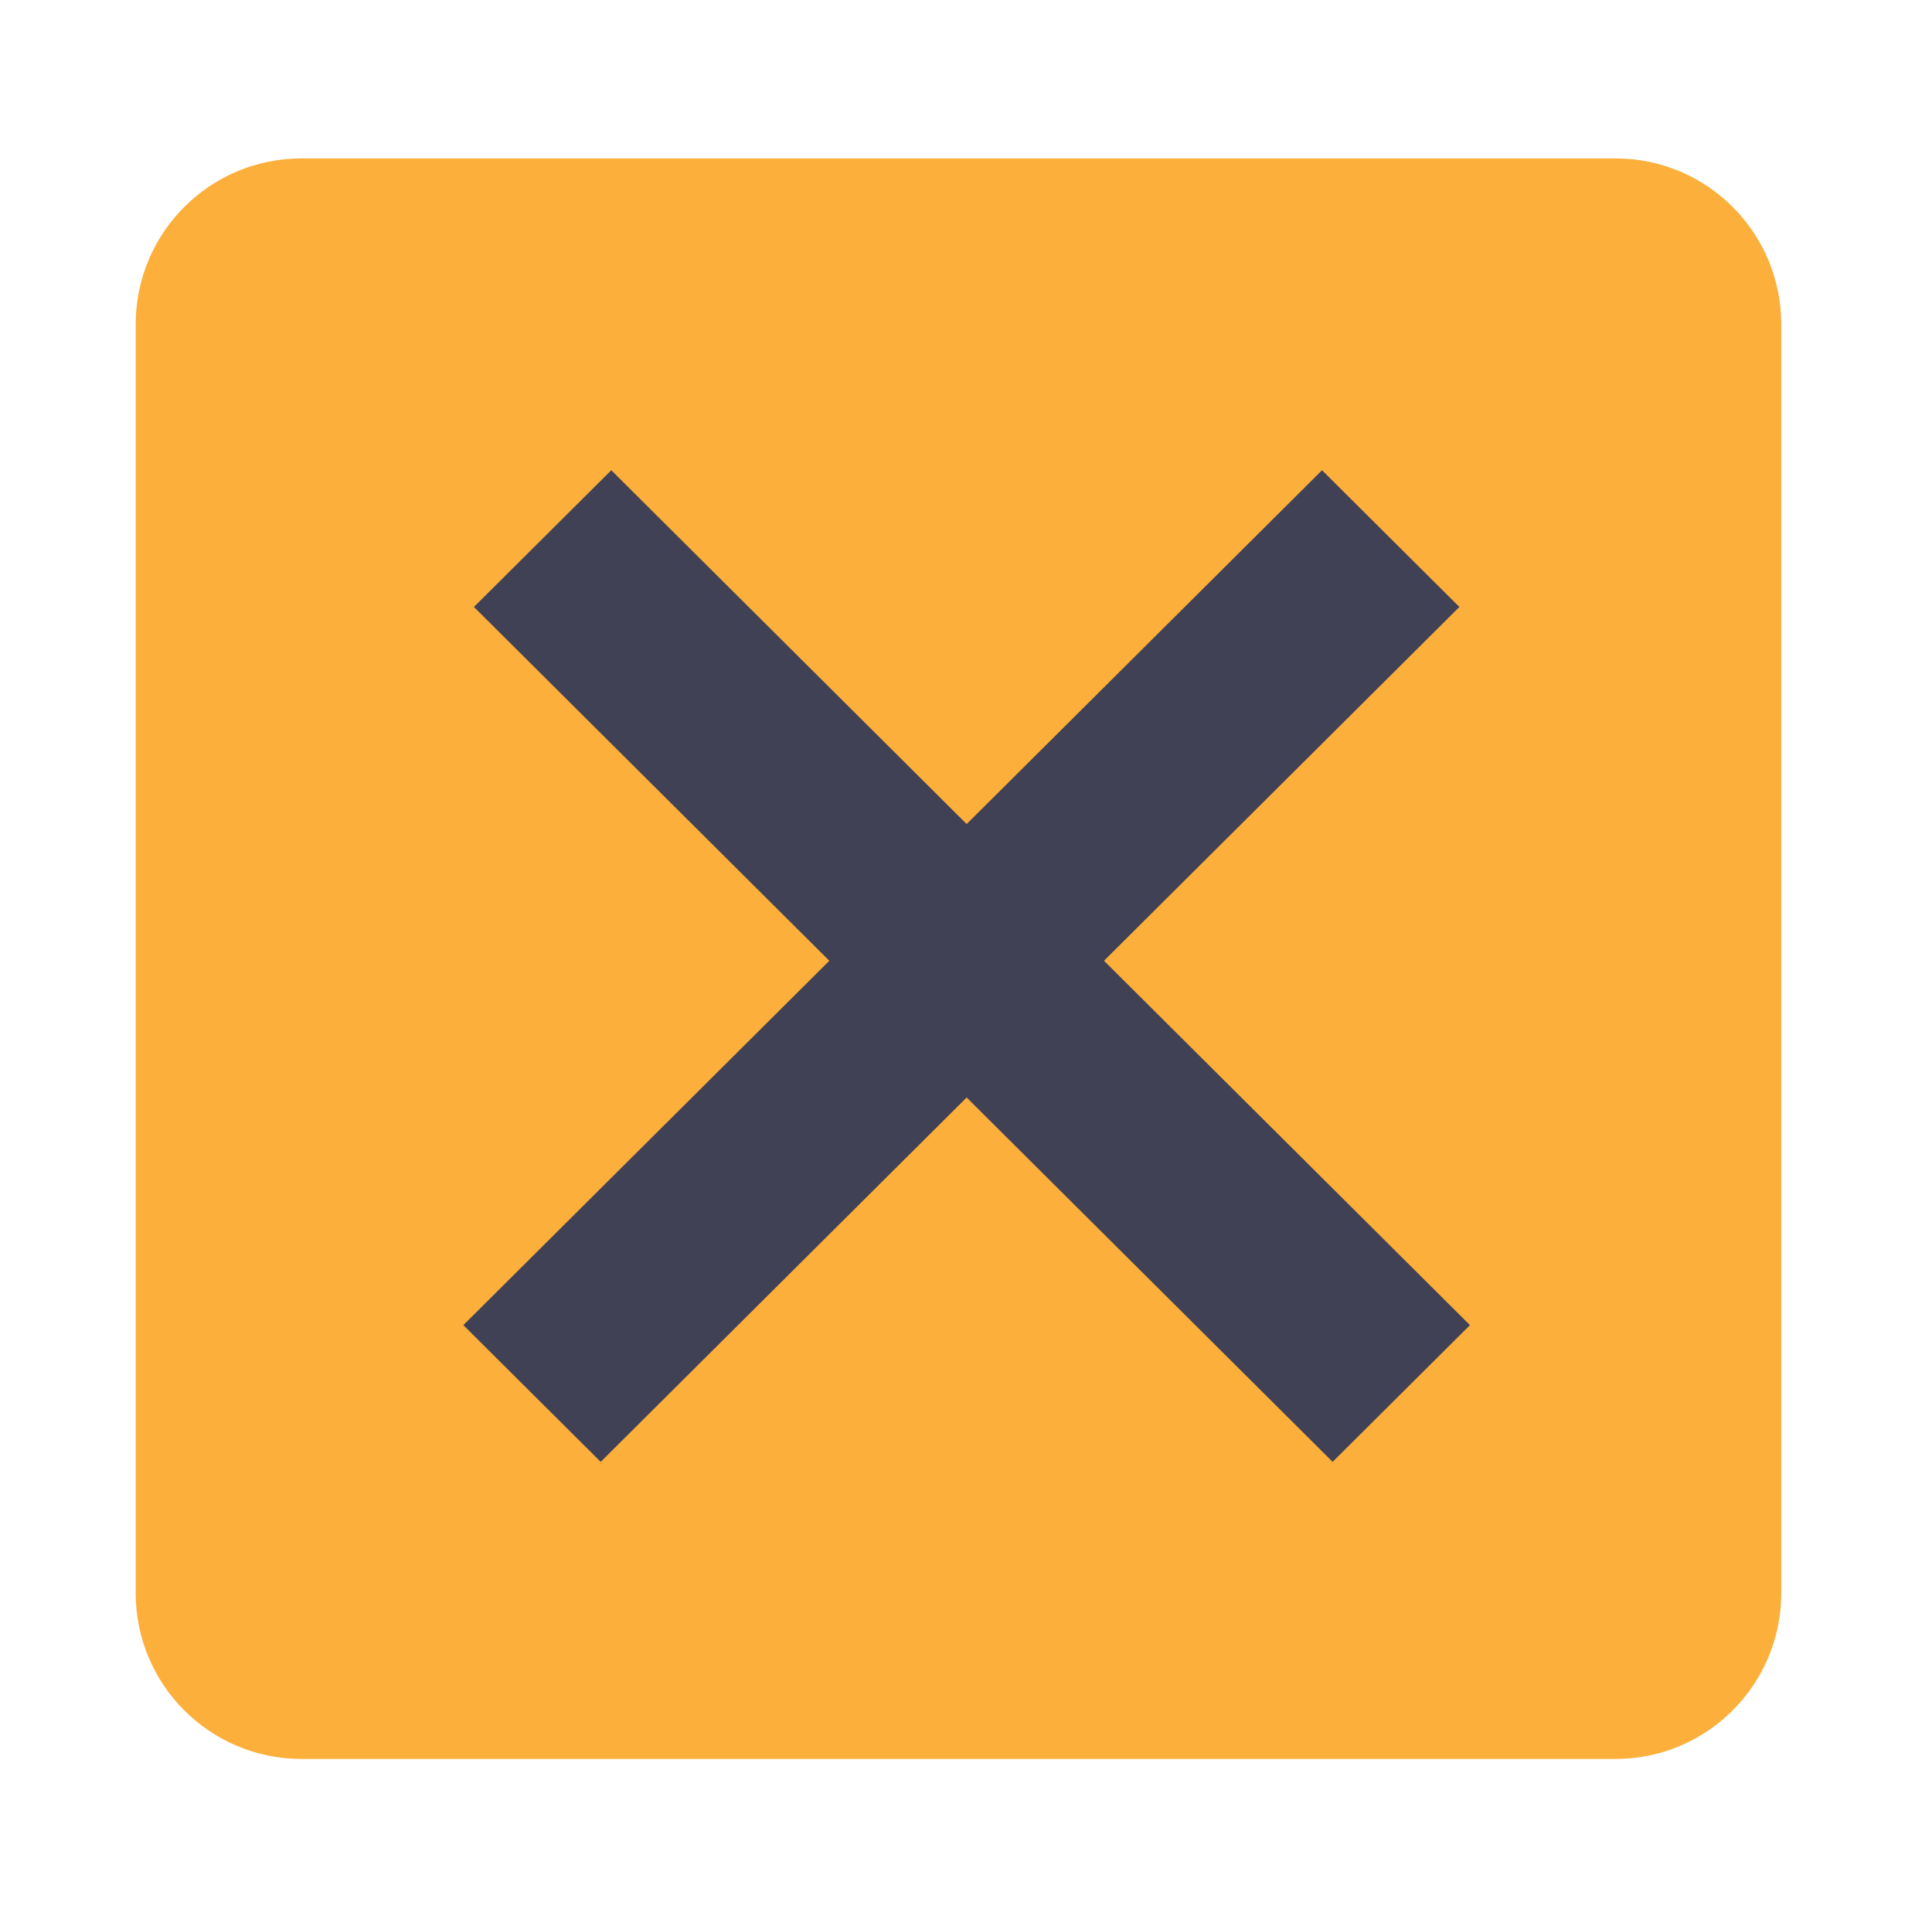
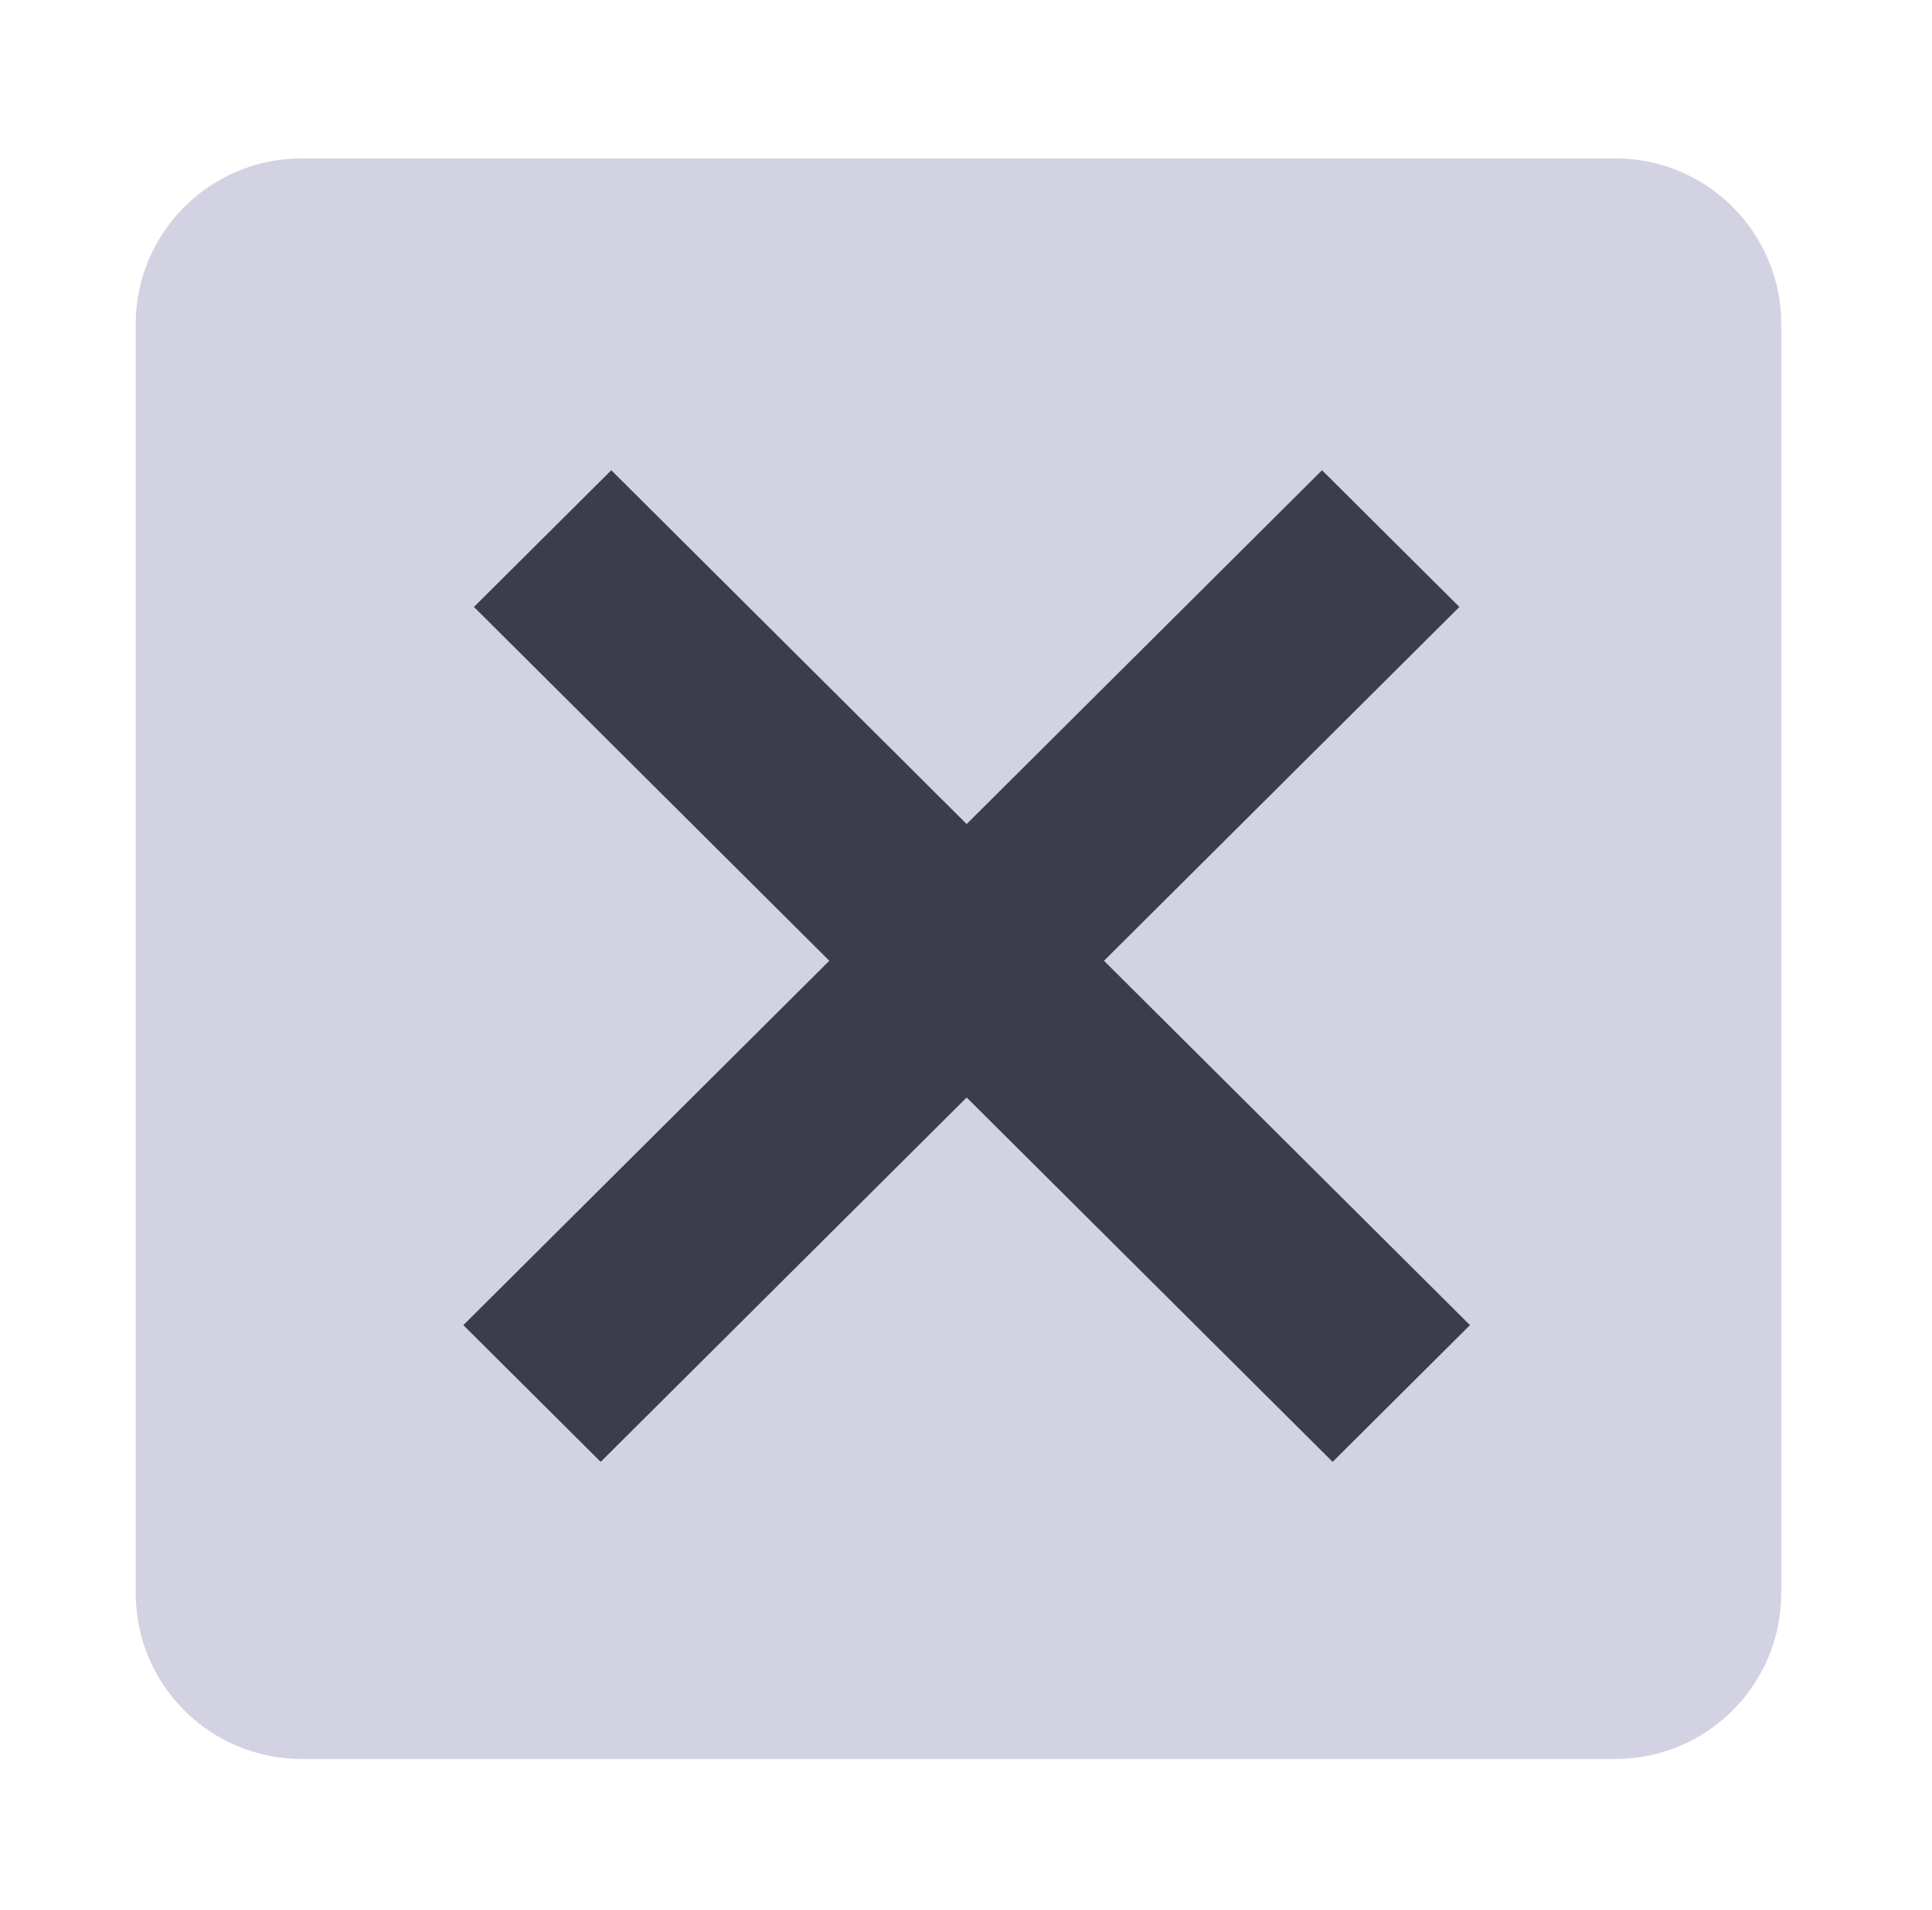
<svg xmlns="http://www.w3.org/2000/svg" viewBox="0 0 11.675 11.538" height="11.538" width="11.675" id="svg2" version="1.1">
  <defs id="defs6" />
-   <rect style="fill:#fcaf3b;fill-opacity:1;stroke:#c8c8c8;stroke-width:0;stroke-miterlimit:4;stroke-dasharray:none;stroke-opacity:1" id="rect819" width="9.944" height="9.67" x="0.82" y="0.957" ry="1.002" />
-   <path id="path825-3-7-7" d="M 3.63,8.832 2.8,8.006 7.989,2.841 8.819,3.667 Z" style="fill:#414155;fill-opacity:1;stroke:none;stroke-width:0.207px;stroke-linecap:butt;stroke-linejoin:miter;stroke-opacity:1" />
-   <path id="path825-3-7-5-5" d="M 3.694,2.841 2.864,3.667 8.053,8.832 8.883,8.006 Z" style="fill:#414155;fill-opacity:1;stroke:none;stroke-width:0.207px;stroke-linecap:butt;stroke-linejoin:miter;stroke-opacity:1" />
+   <rect style="fill:#d2d2e2;fill-opacity:1;stroke:#c8c8c8;stroke-width:0;stroke-miterlimit:4;stroke-dasharray:none;stroke-opacity:1" id="rect819" width="9.944" height="9.67" x="0.82" y="0.957" ry="1.002" />
+   <path id="path825-3-7-7" d="M 3.63,8.832 2.8,8.006 7.989,2.841 8.819,3.667 Z" style="fill:#3c3c4b;fill-opacity:1;stroke:none;stroke-width:0.207px;stroke-linecap:butt;stroke-linejoin:miter;stroke-opacity:1" />
+   <path id="path825-3-7-5-5" d="M 3.694,2.841 2.864,3.667 8.053,8.832 8.883,8.006 Z" style="fill:#3c3c4b;fill-opacity:1;stroke:none;stroke-width:0.207px;stroke-linecap:butt;stroke-linejoin:miter;stroke-opacity:1" />
</svg>
